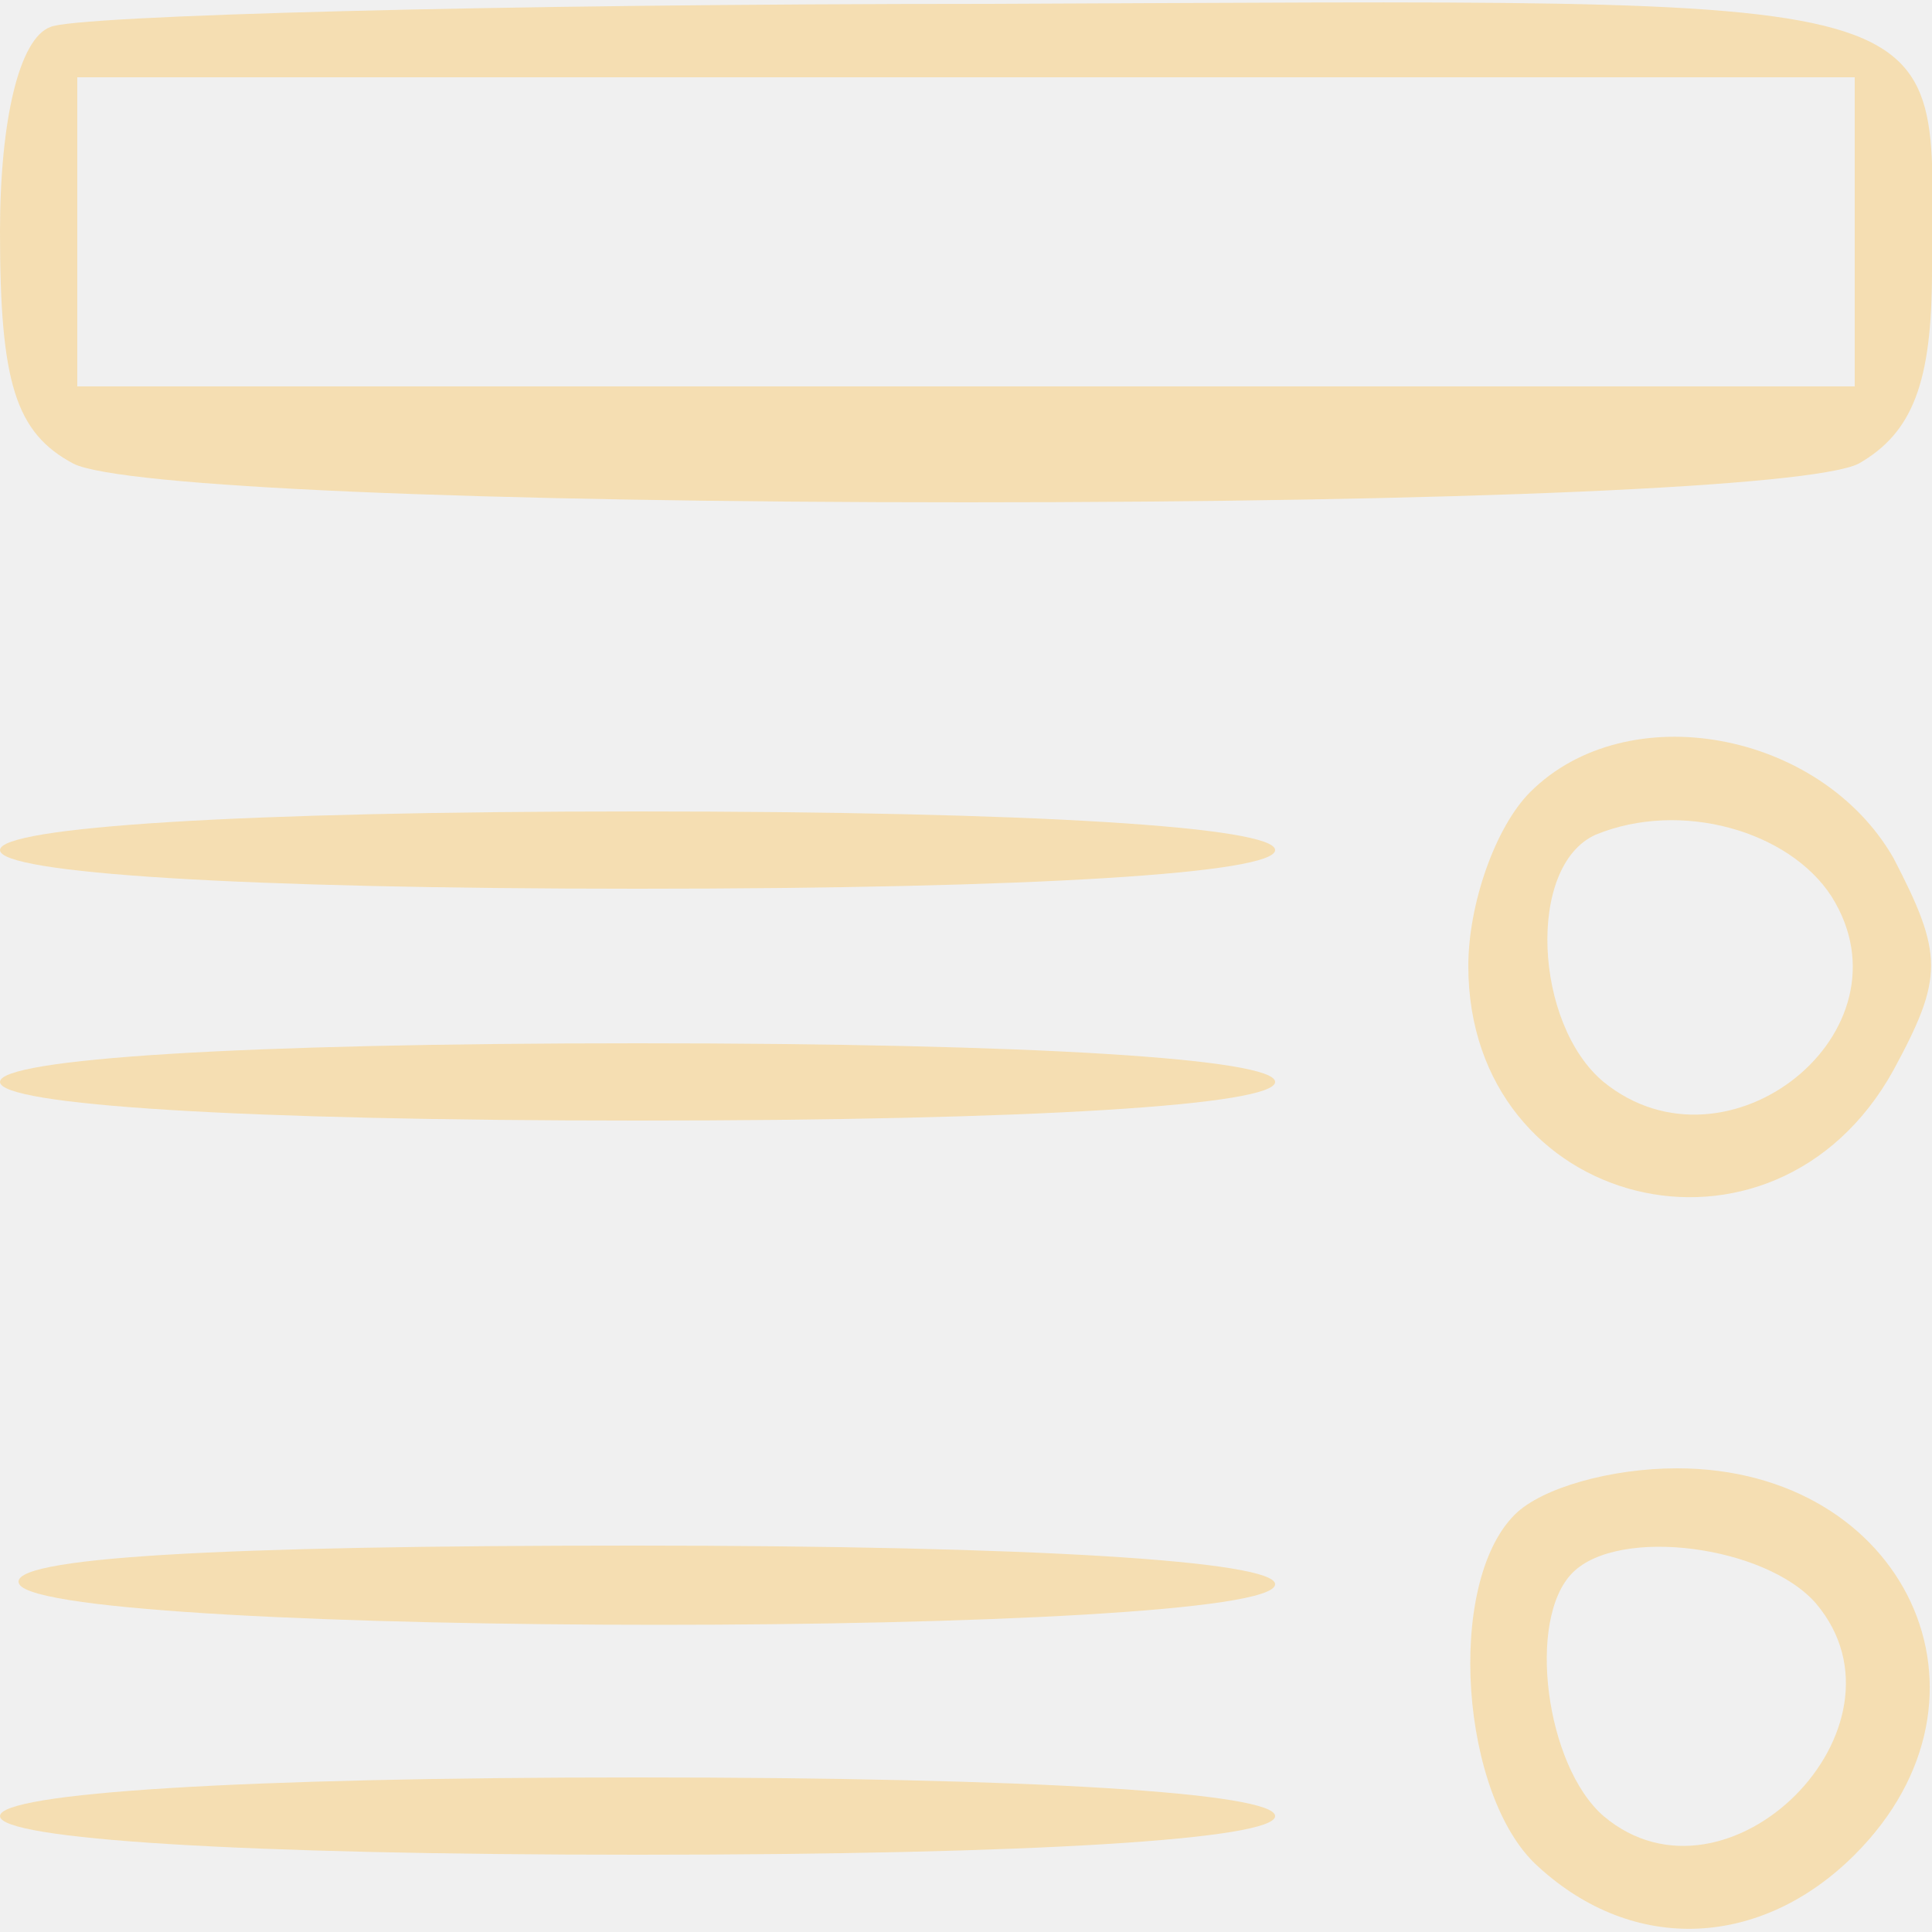
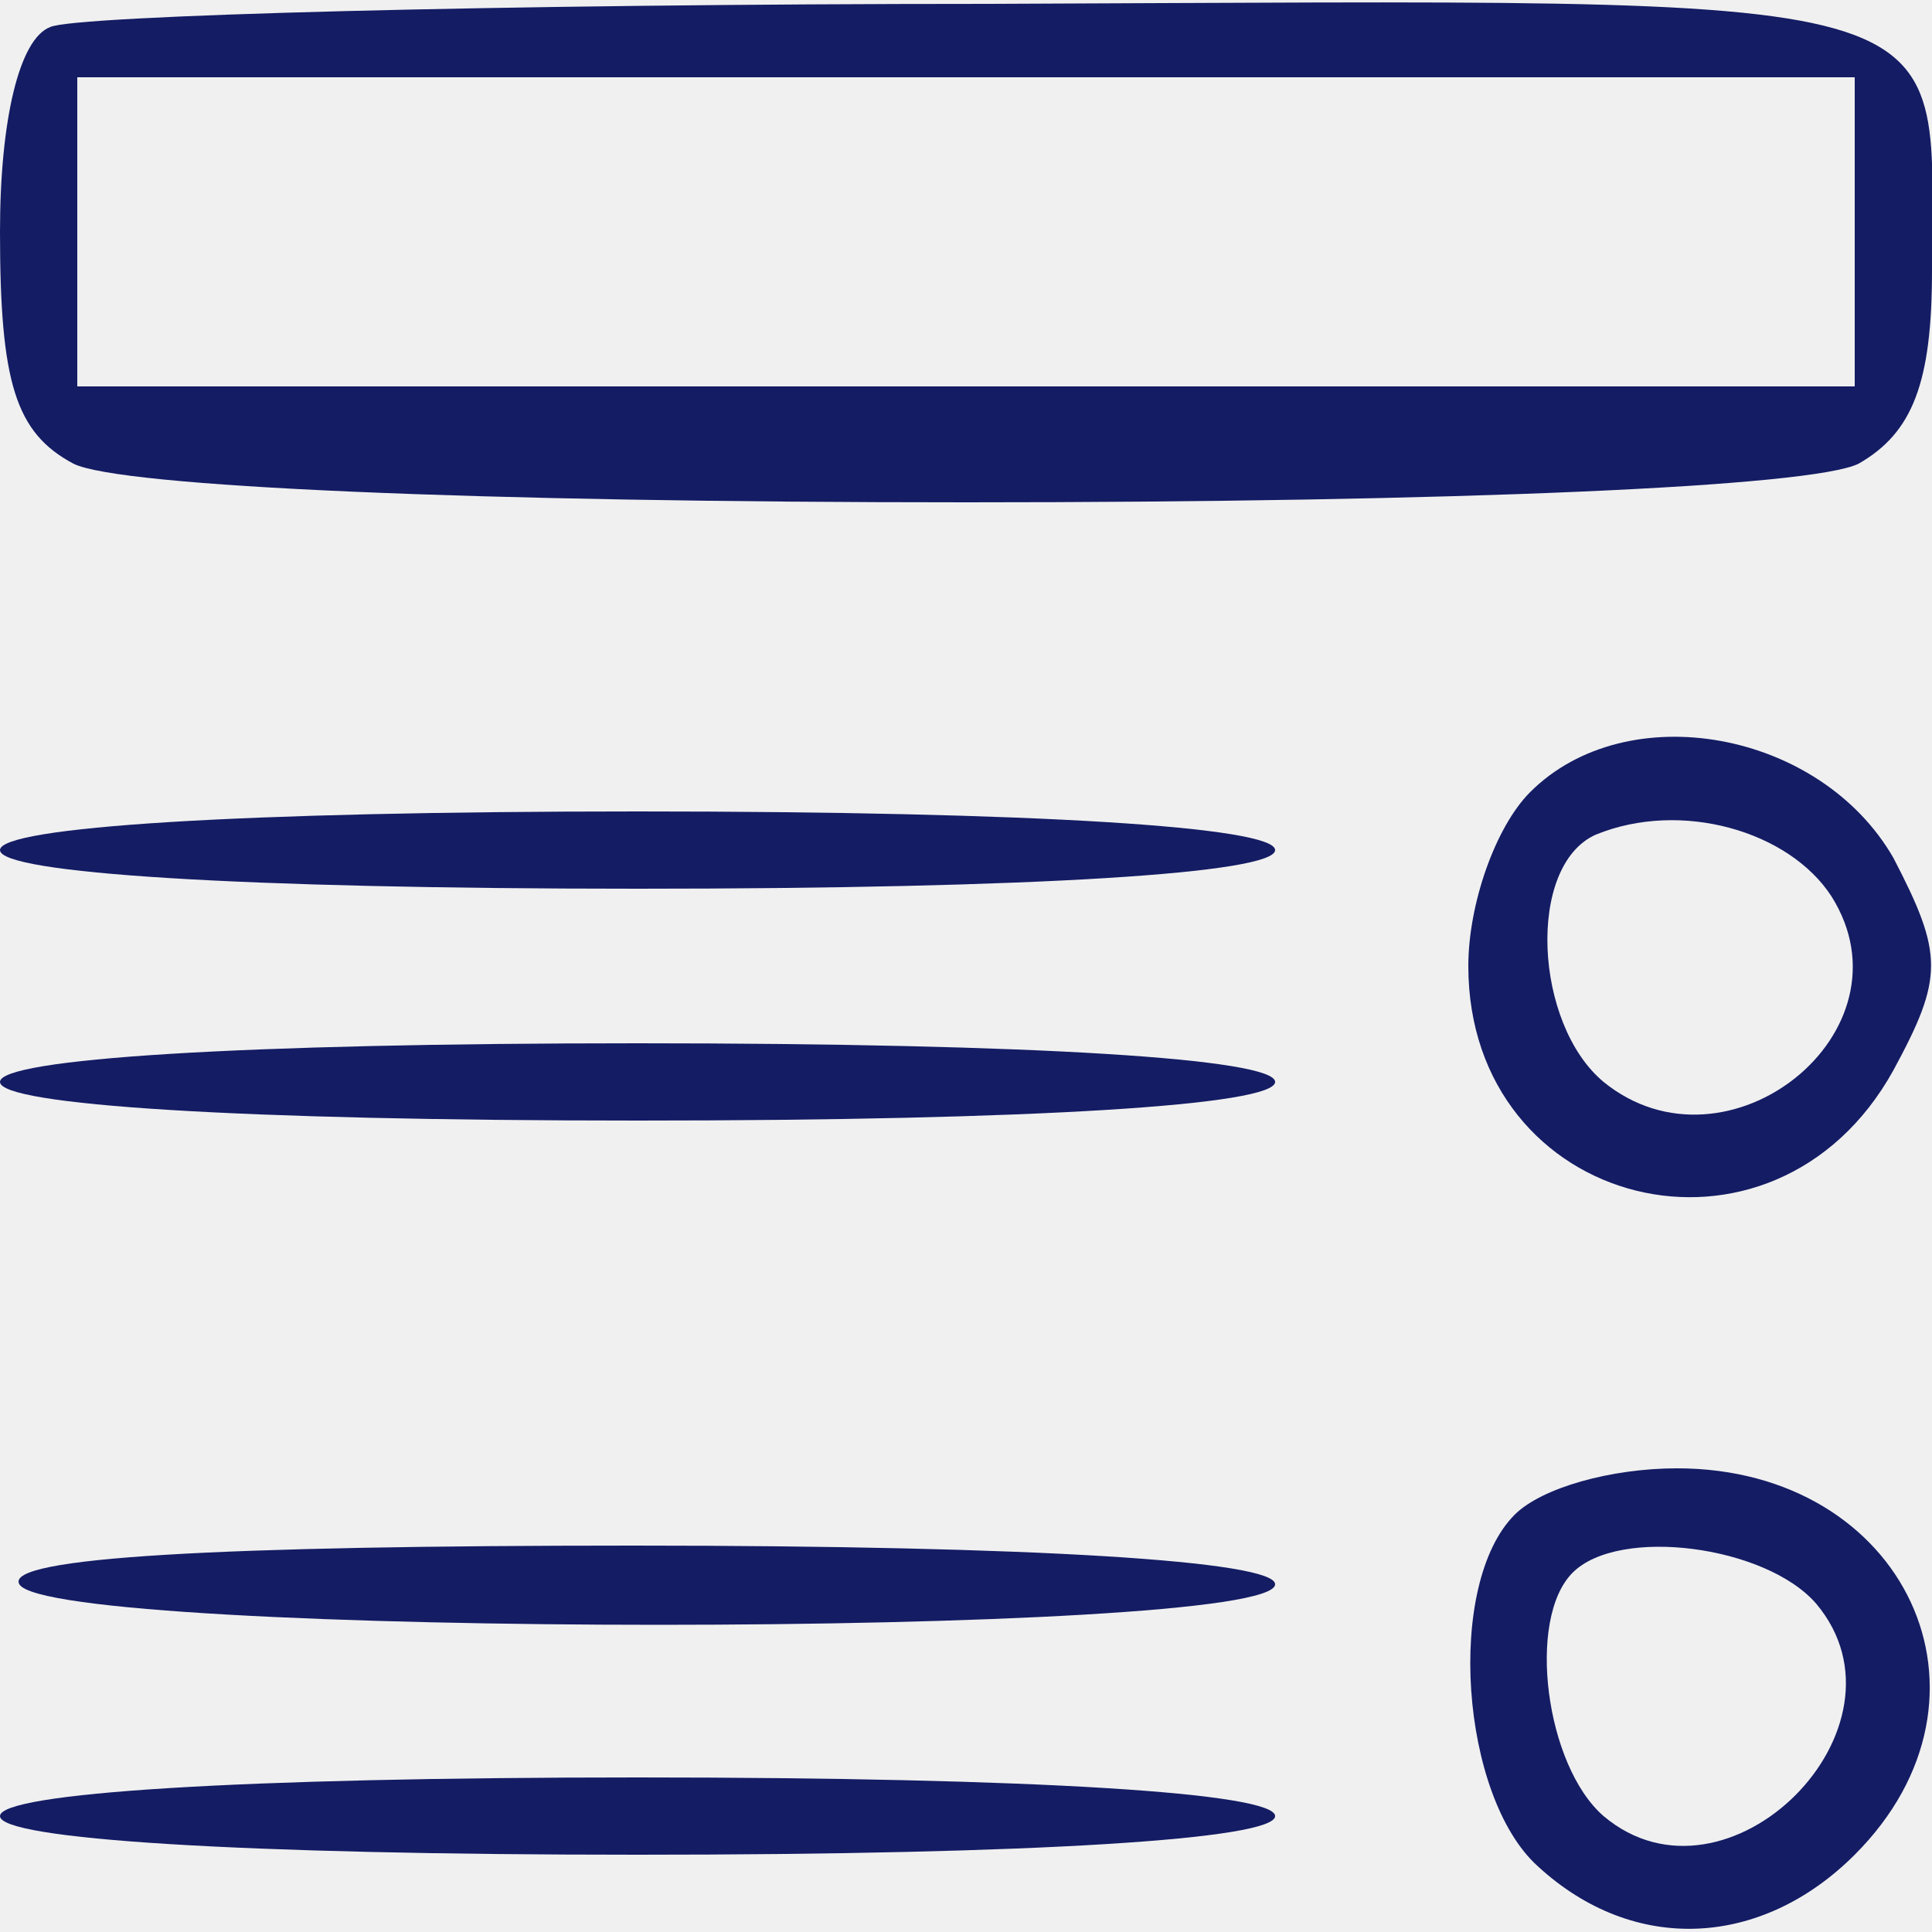
<svg xmlns="http://www.w3.org/2000/svg" width="50" height="50" viewBox="0 0 50 50" fill="none">
  <g clip-path="url(#clip0_45_2317)">
-     <path d="M1.3 0.7C0.5 1 0 3.1 0 6C0 9.9 0.4 11.2 1.9 12C3.1 12.6 12.3 13 25 13C37.7 13 46.9 12.6 48.1 12C49.5 11.2 50 9.9 50 7C50 -0.4 51.4 -1.93715e-07 25.6 0.1C12.9 0.1 1.9 0.4 1.3 0.7ZM48 6V10H25H2V6V2H25H48V6Z" fill="#F5DEB2" />
-     <path d="M39.6 20.5C38.7 21.4 38 23.4 38 25C38 31.3 45.9 33.3 49 27.7C50.3 25.3 50.3 24.7 49 22.2C47.1 18.9 42.1 18 39.6 20.5ZM47.4 23.2C49.6 26.7 44.7 30.6 41.5 28C39.7 26.5 39.5 22.4 41.3 21.6C43.5 20.7 46.3 21.5 47.4 23.2Z" fill="#F5DEB2" />
-     <path d="M0 22C0 22.6 6.2 23 16.5 23C26.8 23 33 22.6 33 22C33 21.4 26.8 21 16.5 21C6.2 21 0 21.4 0 22Z" fill="#F5DEB2" />
-     <path d="M0 28C0 28.6 6.2 29 16.5 29C26.8 29 33 28.6 33 28C33 27.4 26.8 27 16.5 27C6.2 27 0 27.4 0 28Z" fill="#F5DEB2" />
-     <path d="M39.2 39.2C37.4 41 37.8 46.5 39.8 48.3C42.3 50.6 45.6 50.4 48 48C52.1 43.9 49.3 38 43.4 38C41.7 38 39.9 38.5 39.2 39.2ZM47 41.5C49.7 44.7 44.7 49.7 41.5 47C40 45.7 39.5 41.9 40.7 40.7C41.9 39.5 45.7 40 47 41.5Z" fill="#F5DEB2" />
-     <path d="M0.5 41C1.3 42.4 33 42.4 33 41C33 40.4 26.8 40 16.4 40C5.7 40 0.1 40.3 0.5 41Z" fill="#F5DEB2" />
-     <path d="M0 47C0 47.6 6.2 48 16.5 48C26.8 48 33 47.6 33 47C33 46.4 26.8 46 16.5 46C6.2 46 0 46.4 0 47Z" fill="#F5DEB2" />
+     <path d="M1.3 0.7C0.5 1 0 3.1 0 6C0 9.9 0.4 11.2 1.9 12C3.1 12.6 12.3 13 25 13C37.7 13 46.9 12.6 48.1 12C49.5 11.2 50 9.9 50 7C50 -0.4 51.4 -1.93715e-07 25.6 0.1C12.9 0.1 1.9 0.4 1.3 0.7ZM48 6V10H25H2V6V2H25H48V6Z" fill="#141C64" />
+     <path d="M39.6 20.5C38.7 21.4 38 23.4 38 25C38 31.3 45.9 33.3 49 27.7C50.3 25.3 50.3 24.7 49 22.2C47.1 18.9 42.1 18 39.6 20.5ZM47.4 23.2C49.6 26.7 44.7 30.6 41.5 28C39.7 26.5 39.5 22.4 41.3 21.6C43.5 20.7 46.3 21.5 47.4 23.2Z" fill="#141C64" />
+     <path d="M0 22C0 22.6 6.2 23 16.5 23C26.8 23 33 22.6 33 22C33 21.4 26.8 21 16.5 21C6.2 21 0 21.4 0 22Z" fill="#141C64" />
+     <path d="M0 28C0 28.6 6.2 29 16.5 29C26.8 29 33 28.6 33 28C33 27.4 26.8 27 16.5 27C6.2 27 0 27.4 0 28Z" fill="#141C64" />
+     <path d="M39.2 39.2C37.4 41 37.8 46.5 39.8 48.3C42.3 50.6 45.6 50.4 48 48C52.1 43.9 49.3 38 43.4 38C41.7 38 39.9 38.5 39.2 39.2ZM47 41.5C49.7 44.7 44.7 49.7 41.5 47C40 45.7 39.5 41.9 40.7 40.7C41.9 39.5 45.7 40 47 41.5Z" fill="#141C64" />
+     <path d="M0.5 41C1.3 42.4 33 42.4 33 41C33 40.4 26.8 40 16.4 40C5.7 40 0.1 40.3 0.5 41Z" fill="#141C64" />
+     <path d="M0 47C0 47.6 6.2 48 16.5 48C26.8 48 33 47.6 33 47C33 46.4 26.8 46 16.5 46C6.2 46 0 46.4 0 47Z" fill="#141C64" />
  </g>
  <defs>
    <clipPath id="clip0_45_2317">
      <rect width="50" height="50" fill="white" />
    </clipPath>
  </defs>fill
</svg>
